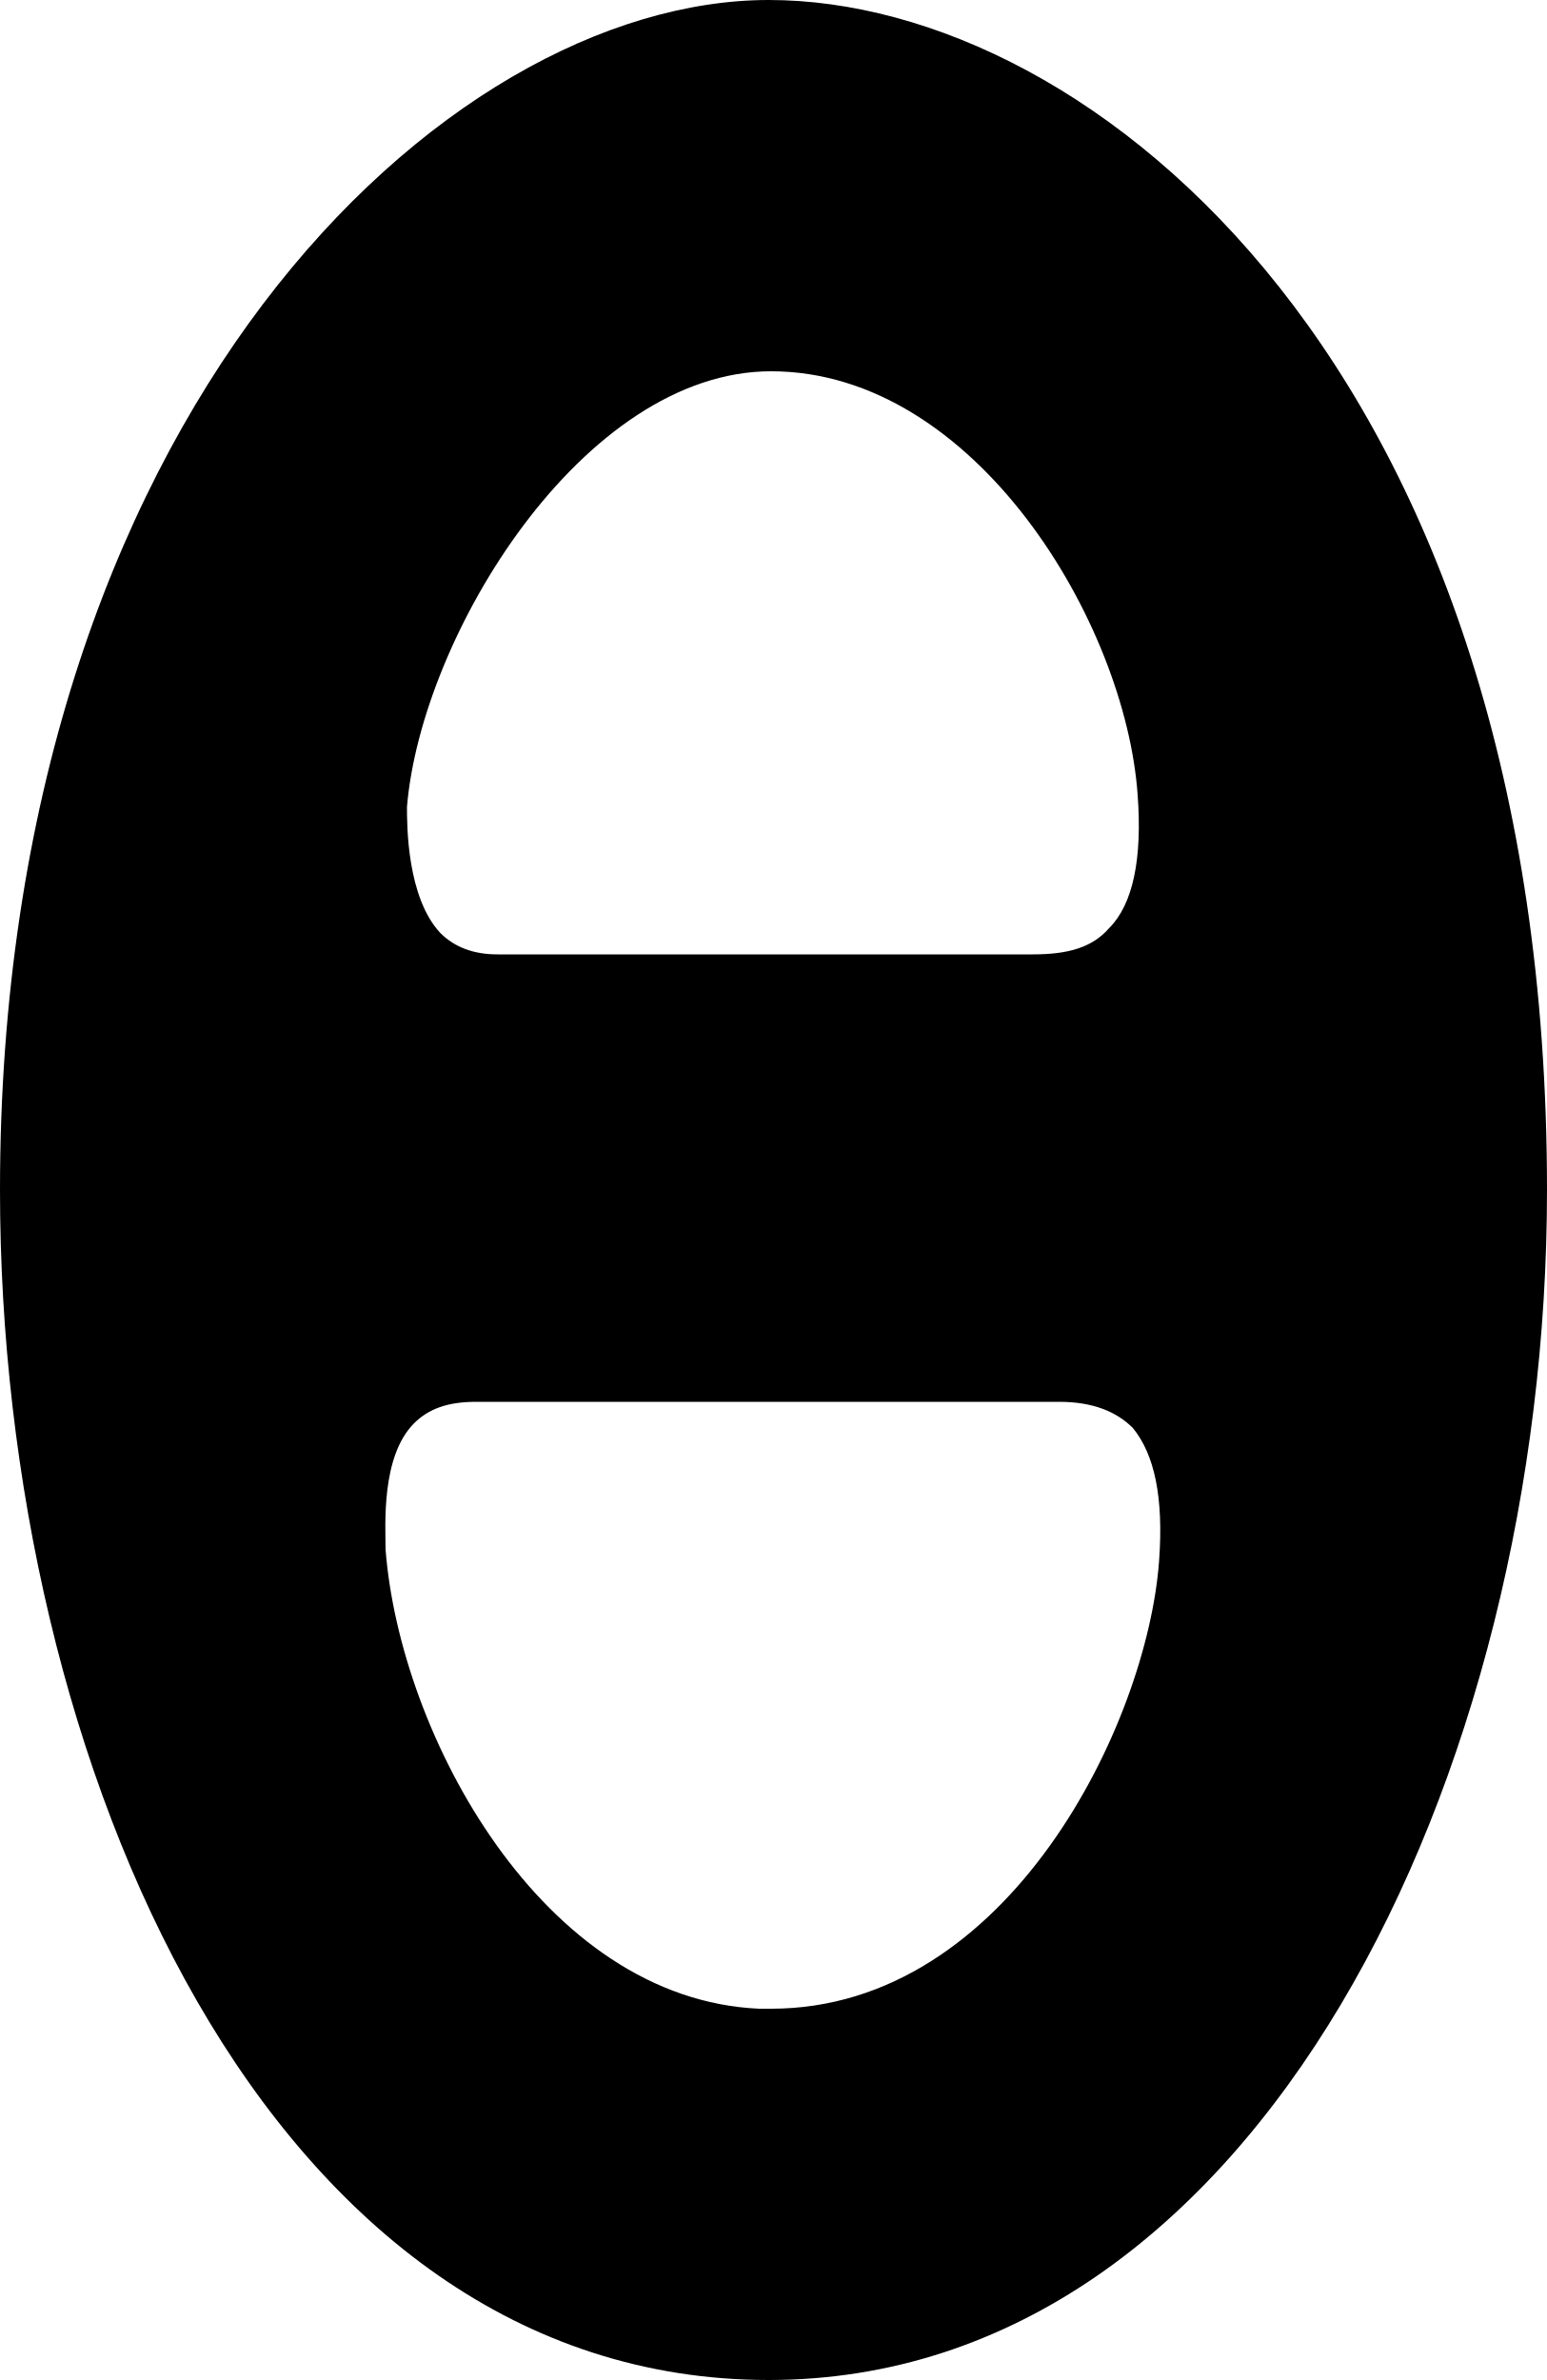
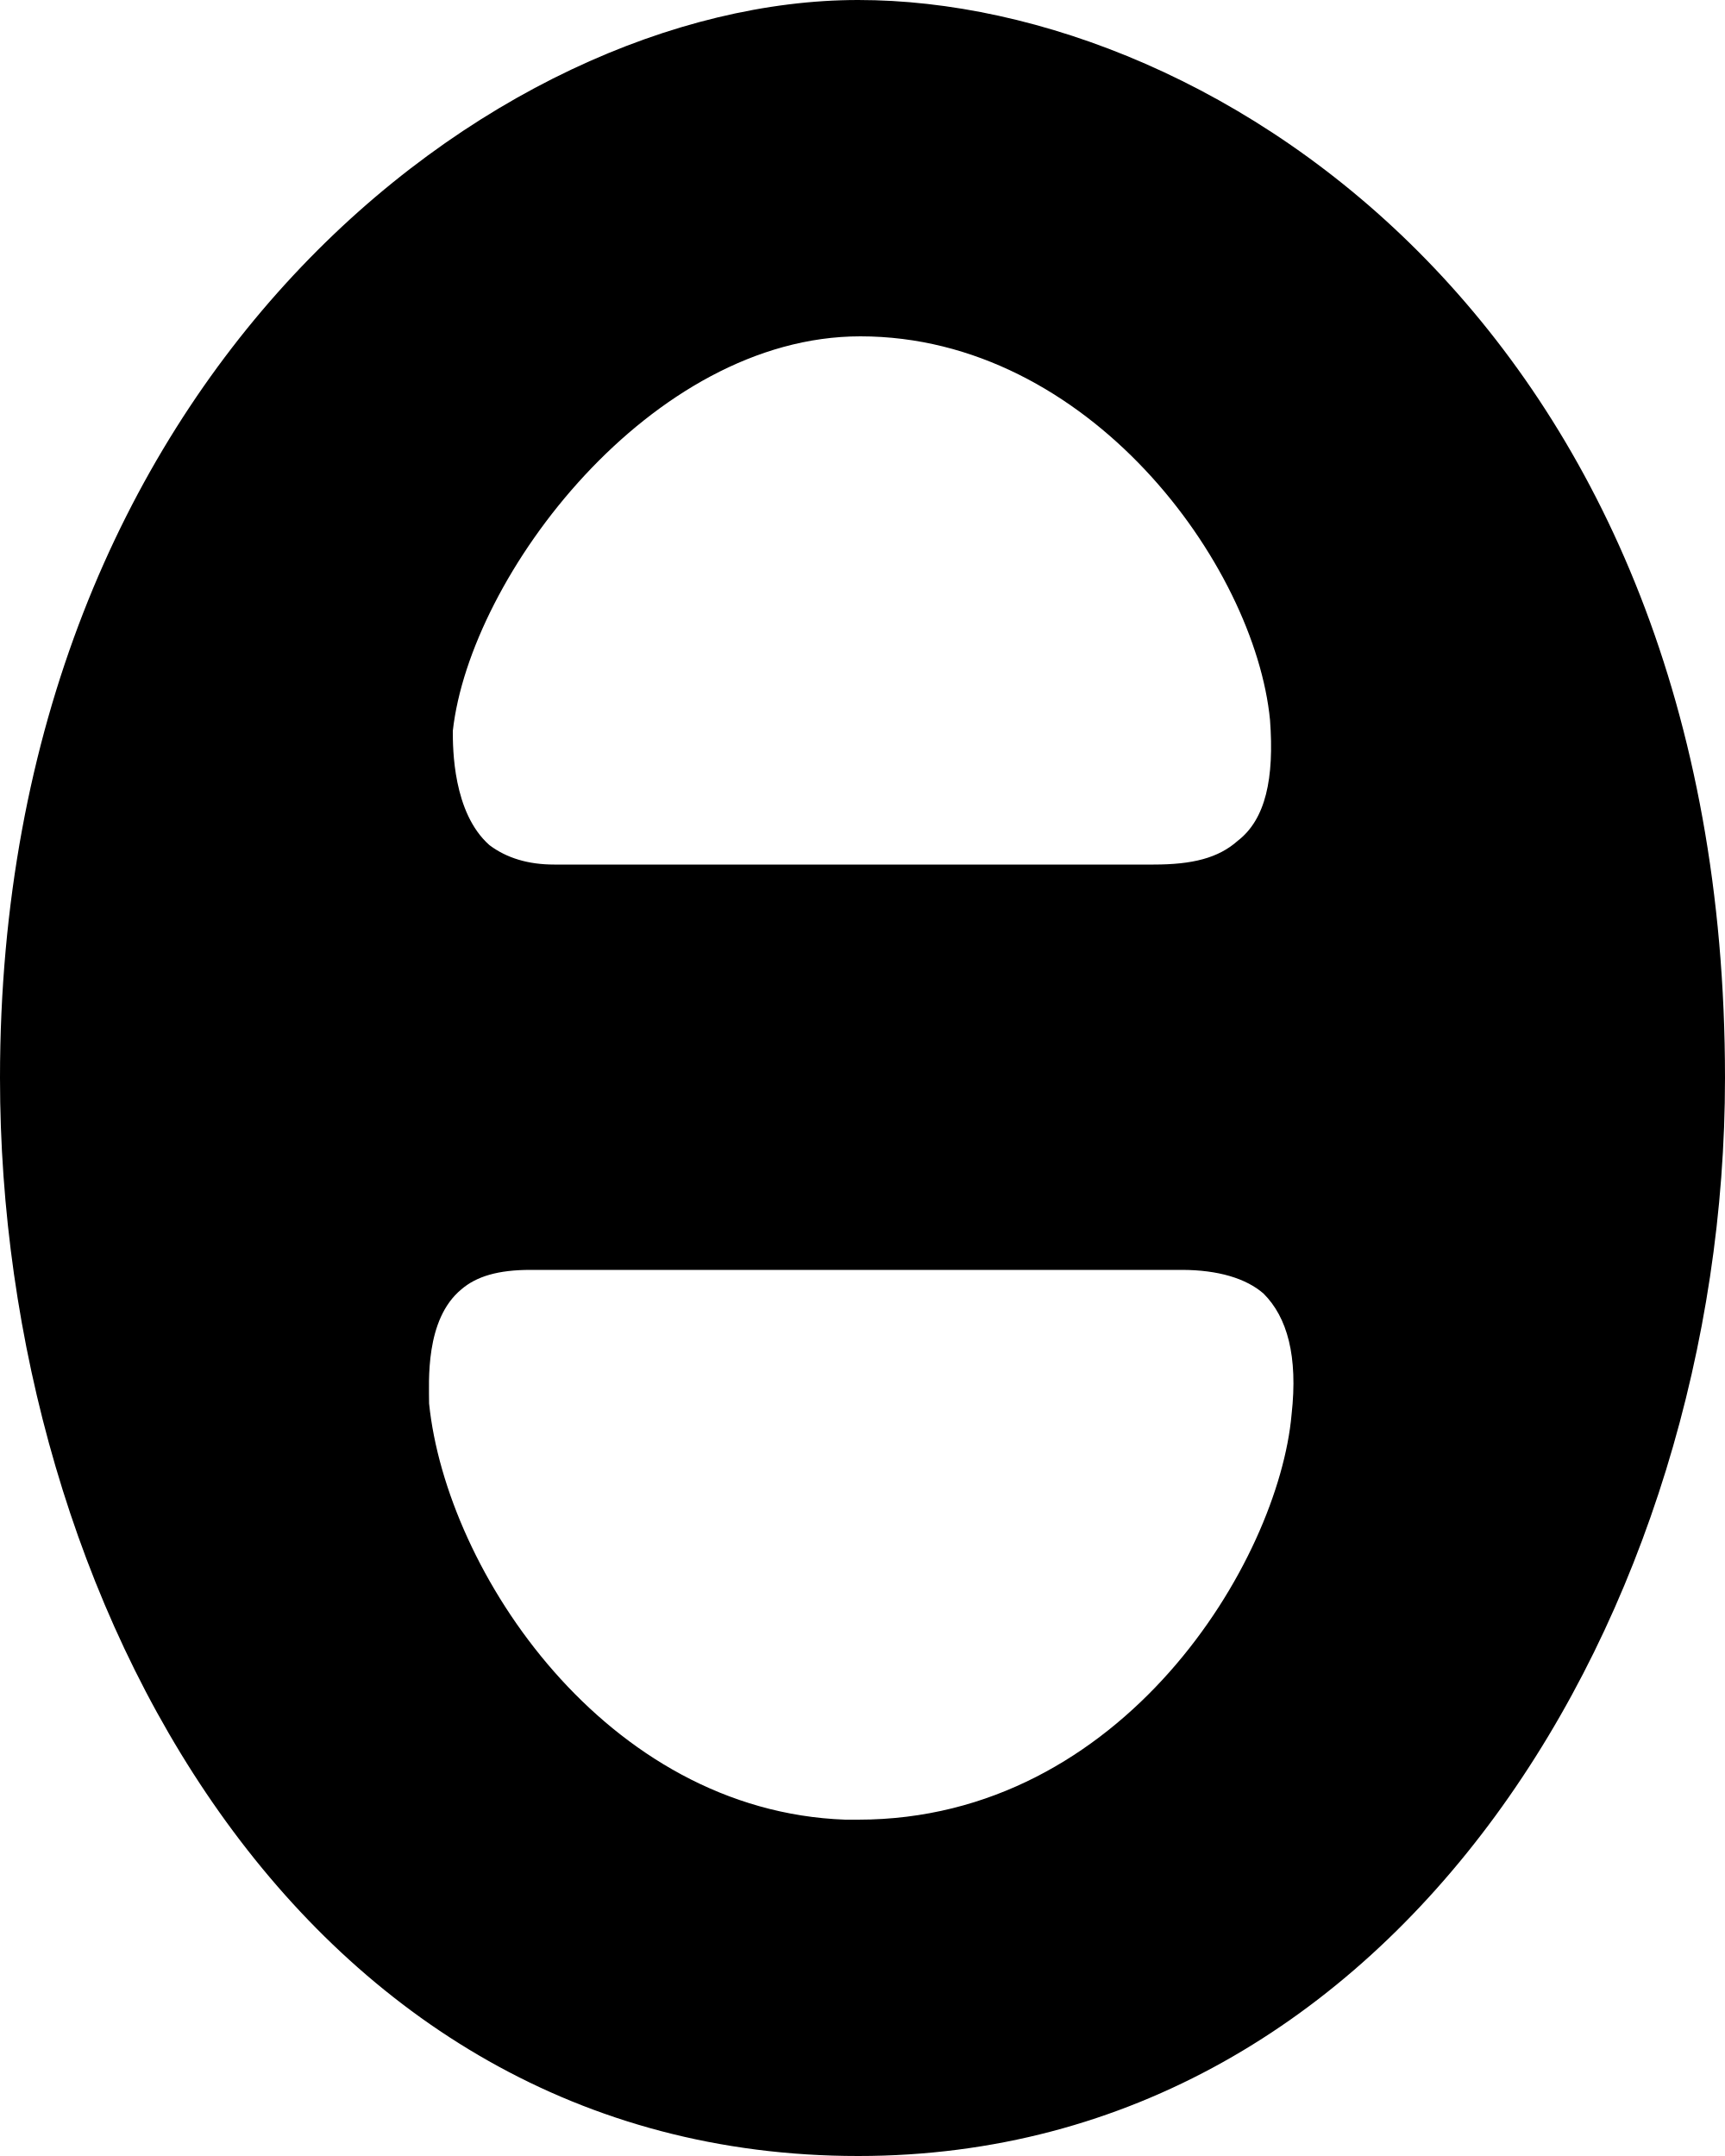
- <svg xmlns="http://www.w3.org/2000/svg" style="style=&quot;enable-background:new 0 0 200.0 100.0&quot;" viewBox="27.5 0 65 100">
-   <path fill="#000000" d="M59.8 0C46.2 0 27.5 17.4 27.5 50c0 24.2 11.3 50 32.3 50 20.5 0 32.7-25.4 32.7-50 0-34.5-19.1-50-32.7-50m16.4 65.6c-.5 6.8-6.3 18.8-16.3 18.8h-.5c-9.1-.4-15.1-11.5-15.7-19.3 0-1-.2-3.9 1.2-5.3.6-.6 1.4-.9 2.6-.9H72c1.4 0 2.4.4 3.1 1.1.9 1.1 1.3 2.9 1.1 5.6m-16.3-50c8.6 0 14.9 10.6 15.4 17.8.2 2.7-.2 4.6-1.2 5.6-.7.8-1.7 1.1-3.2 1.1H48.4q-1.5 0-2.4-.9c-1.4-1.5-1.4-4.5-1.4-5.3.6-7.2 7.4-18.3 15.3-18.3" />
+ <svg xmlns="http://www.w3.org/2000/svg" version="1.1" id="Layer_1" x="0px" y="0px" viewBox="0 0 80 100" style="enable-background:new 0 0 80 100;" xml:space="preserve">
+   <path d="M39.8,0C23,0,0,17.4,0,50c0,24.2,13.9,50,39.8,50C65,100,80,74.6,80,50C80,15.5,56.5,0,39.8,0 M59.9,65.6  c-0.6,6.8-7.8,18.8-20.1,18.8h-0.6C28.1,84,20.7,72.9,19.9,65.1c0-1-0.2-3.9,1.5-5.3c0.7-0.6,1.7-0.9,3.2-0.9h30.2  c1.7,0,3,0.4,3.8,1.1C59.7,61.1,60.2,62.9,59.9,65.6 M39.9,15.6c10.6,0,18.3,10.6,19,17.8c0.2,2.7-0.2,4.6-1.5,5.6  c-0.9,0.8-2.1,1.1-3.9,1.1H25.7c-1.2,0-2.2-0.3-3-0.9C21,37.7,21,34.7,21,33.9C21.8,26.7,30.2,15.6,39.9,15.6" />
</svg>
